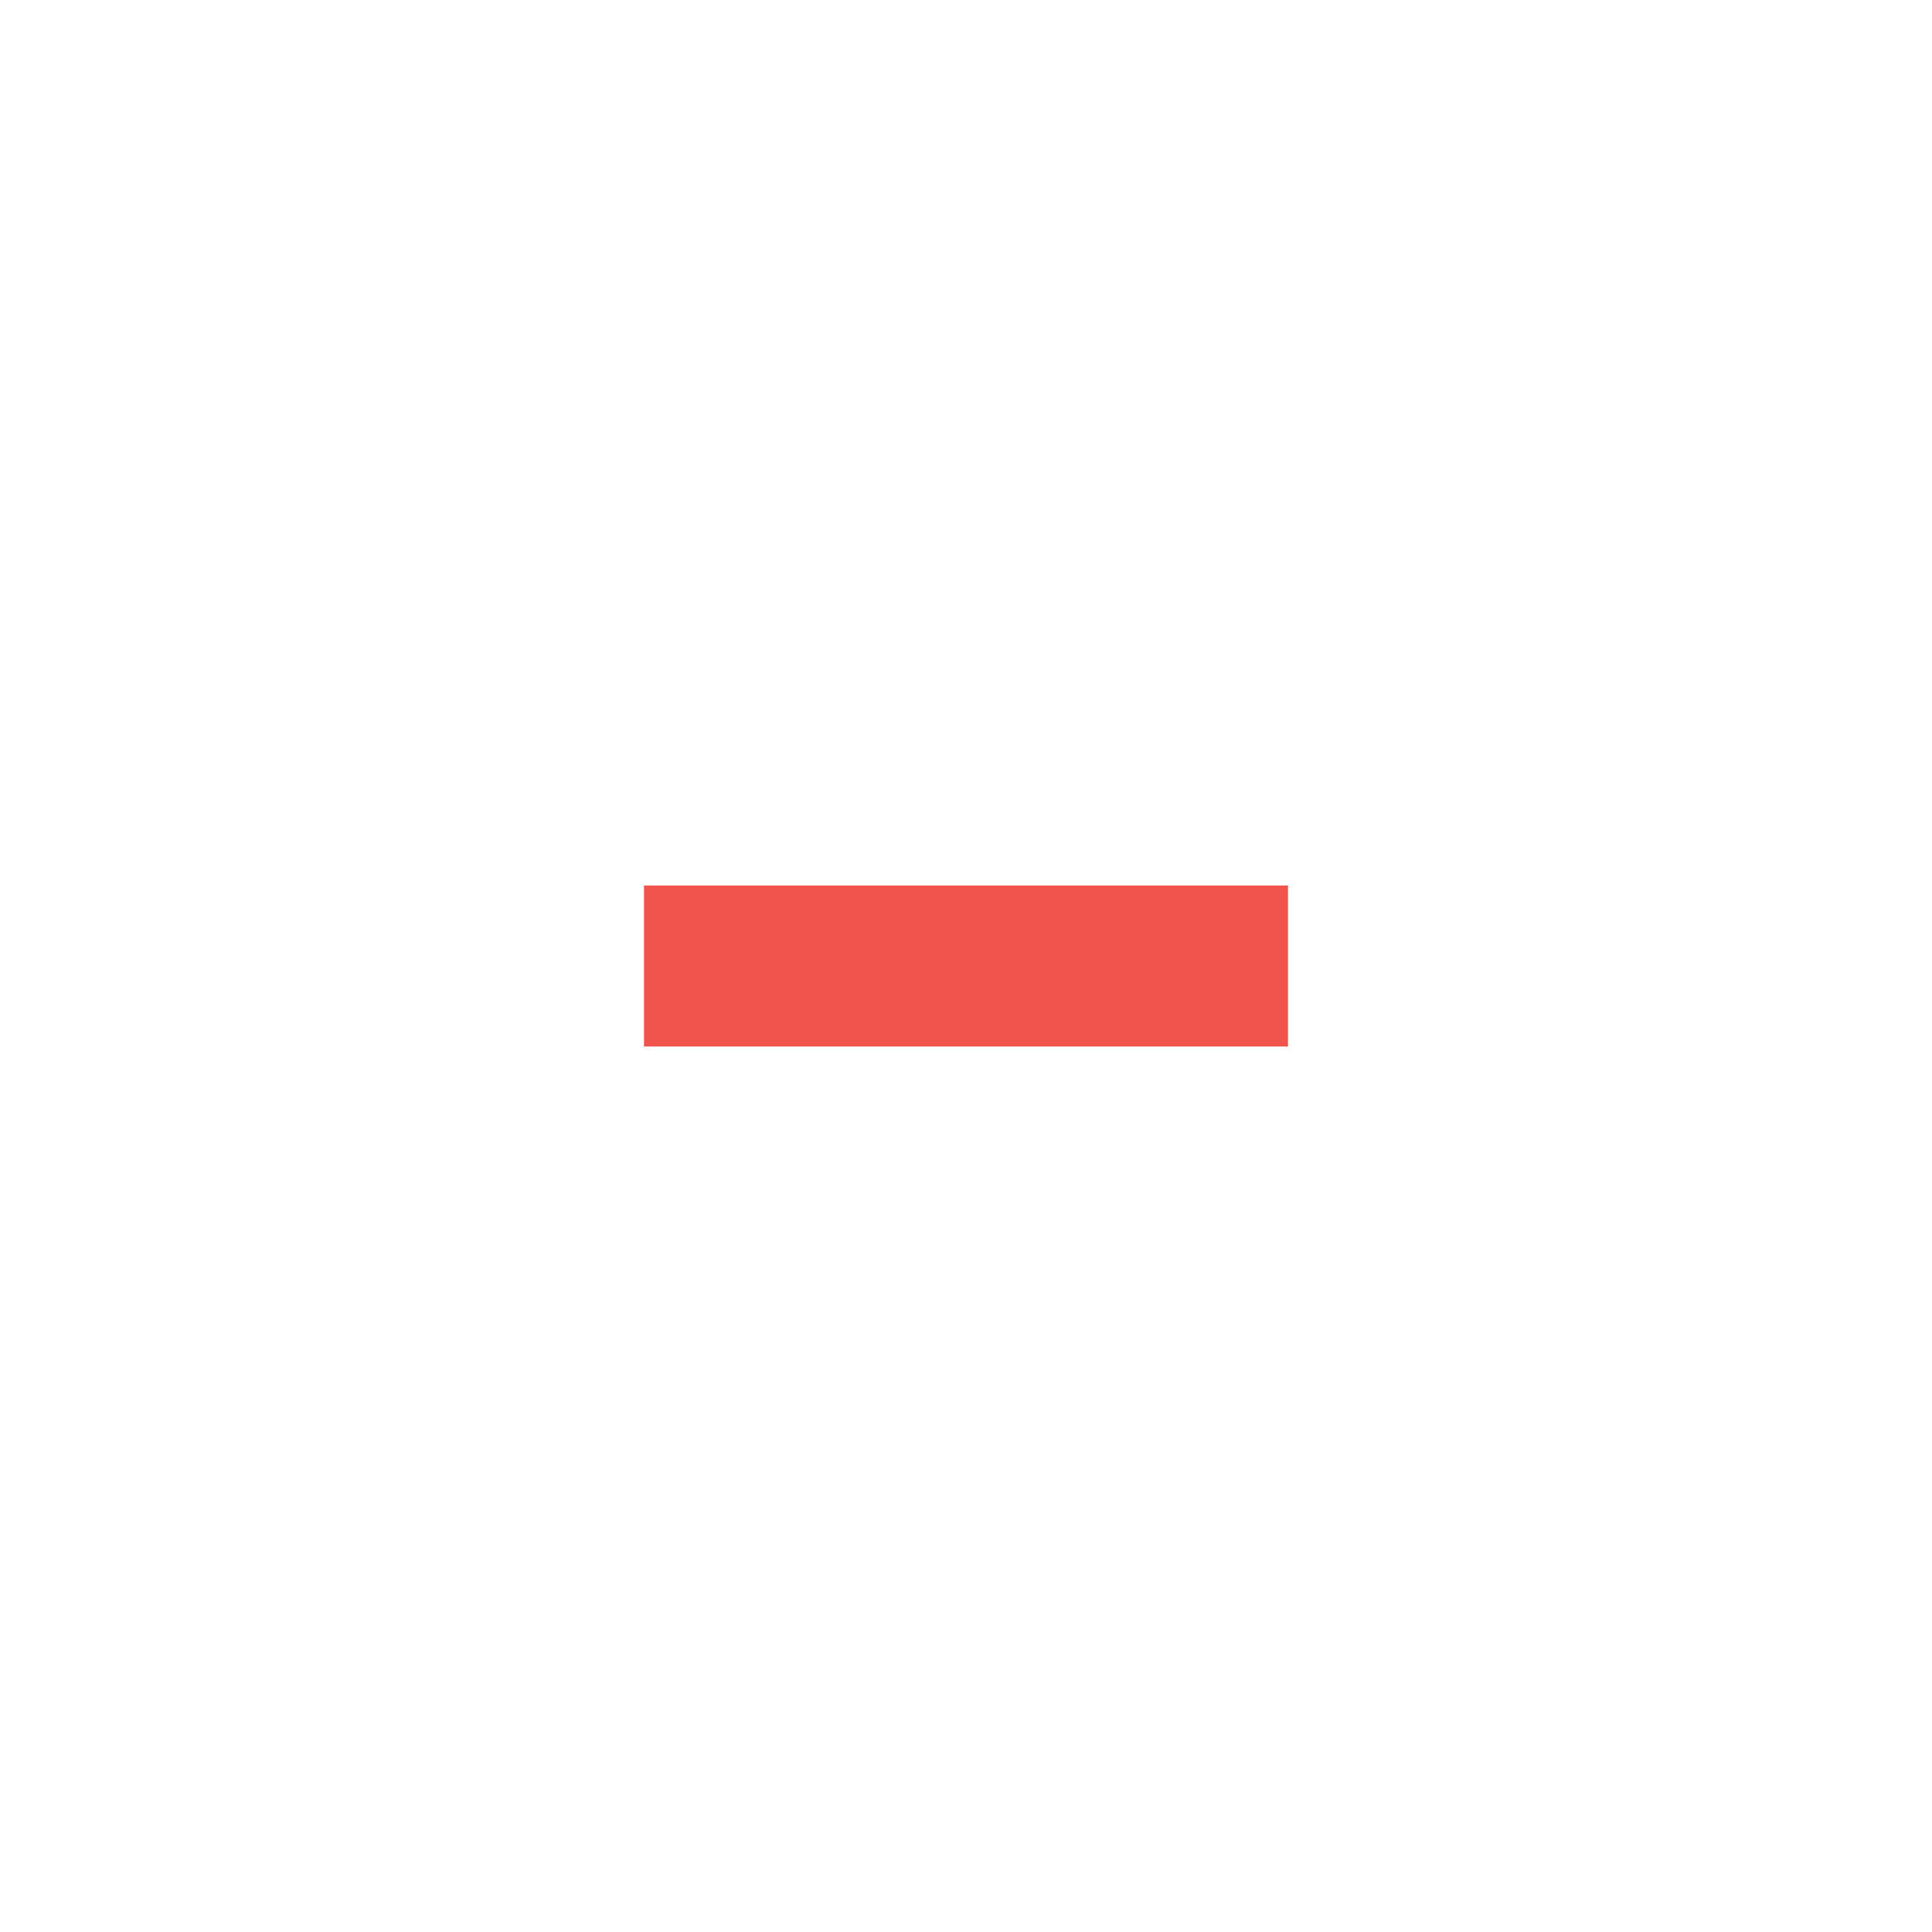
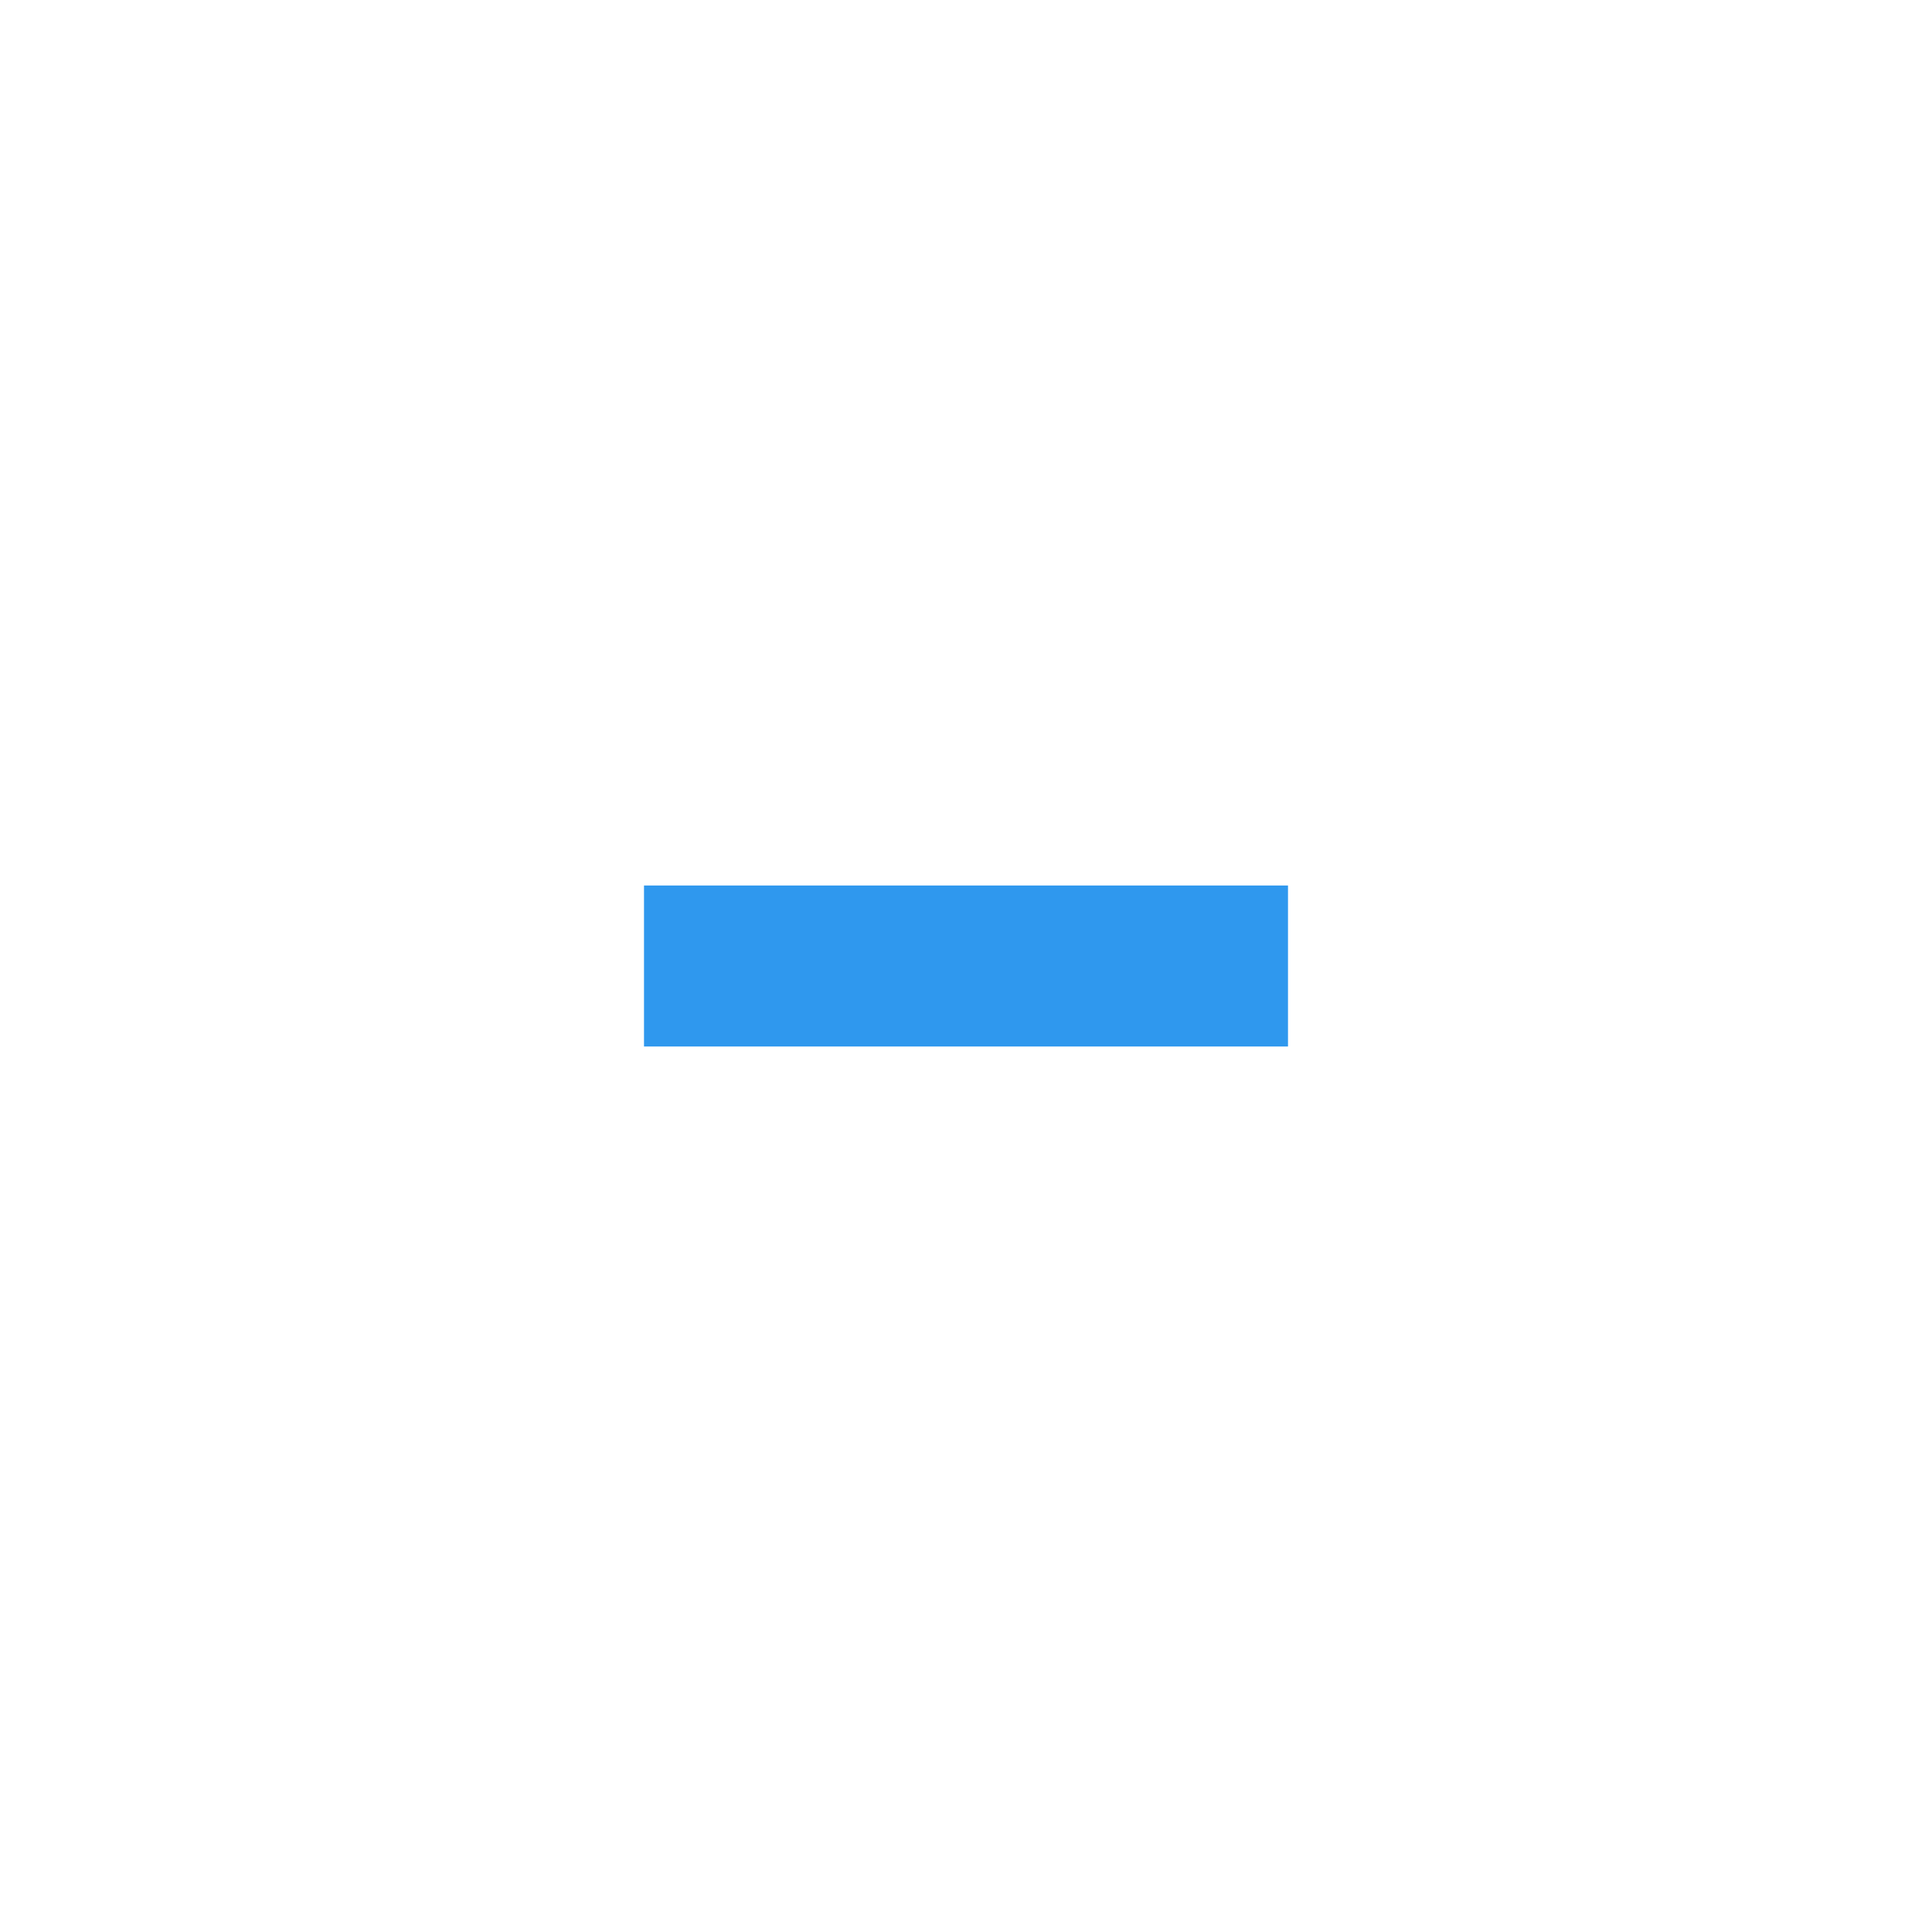
<svg xmlns="http://www.w3.org/2000/svg" version="1.1" x="0px" y="0px" width="24px" height="24px" viewBox="0 0 24 24" xml:space="preserve">
-   <rect x="8" y="11" fill="#f0544c" width="8" height="2" />
+   <rect x="8" y="11" fill="#2f98ee" width="8" height="2" />
</svg>
